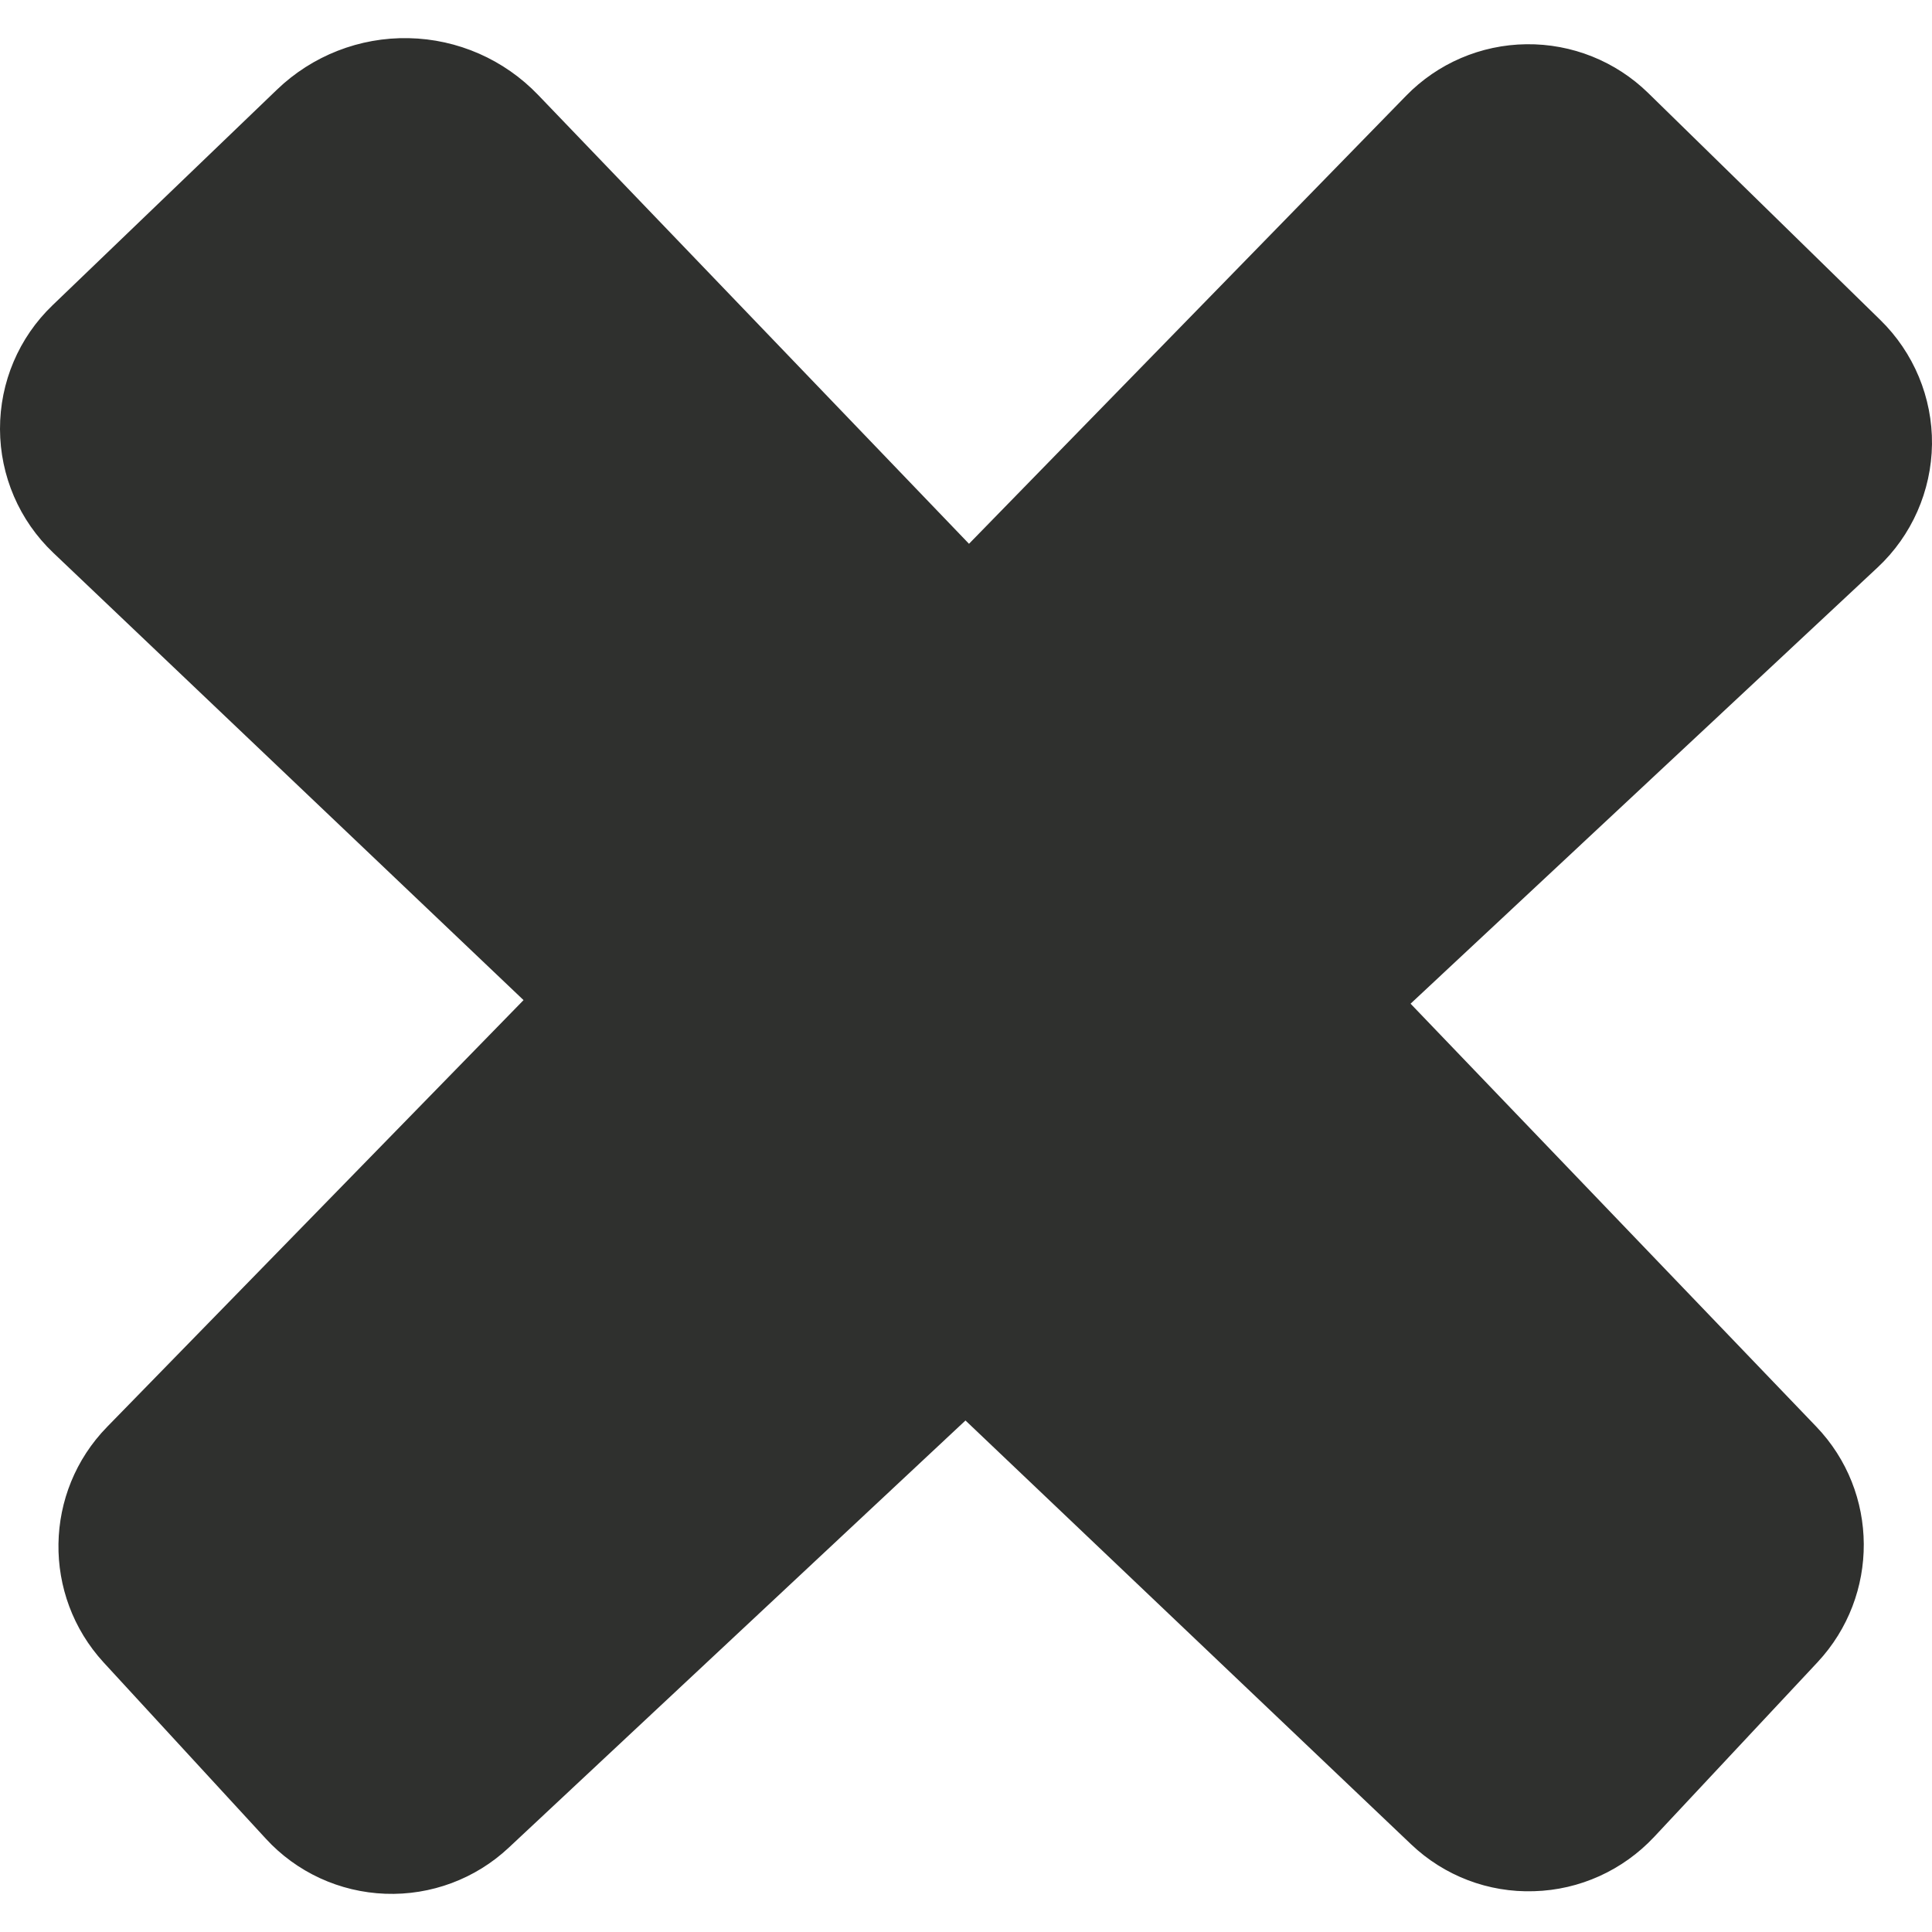
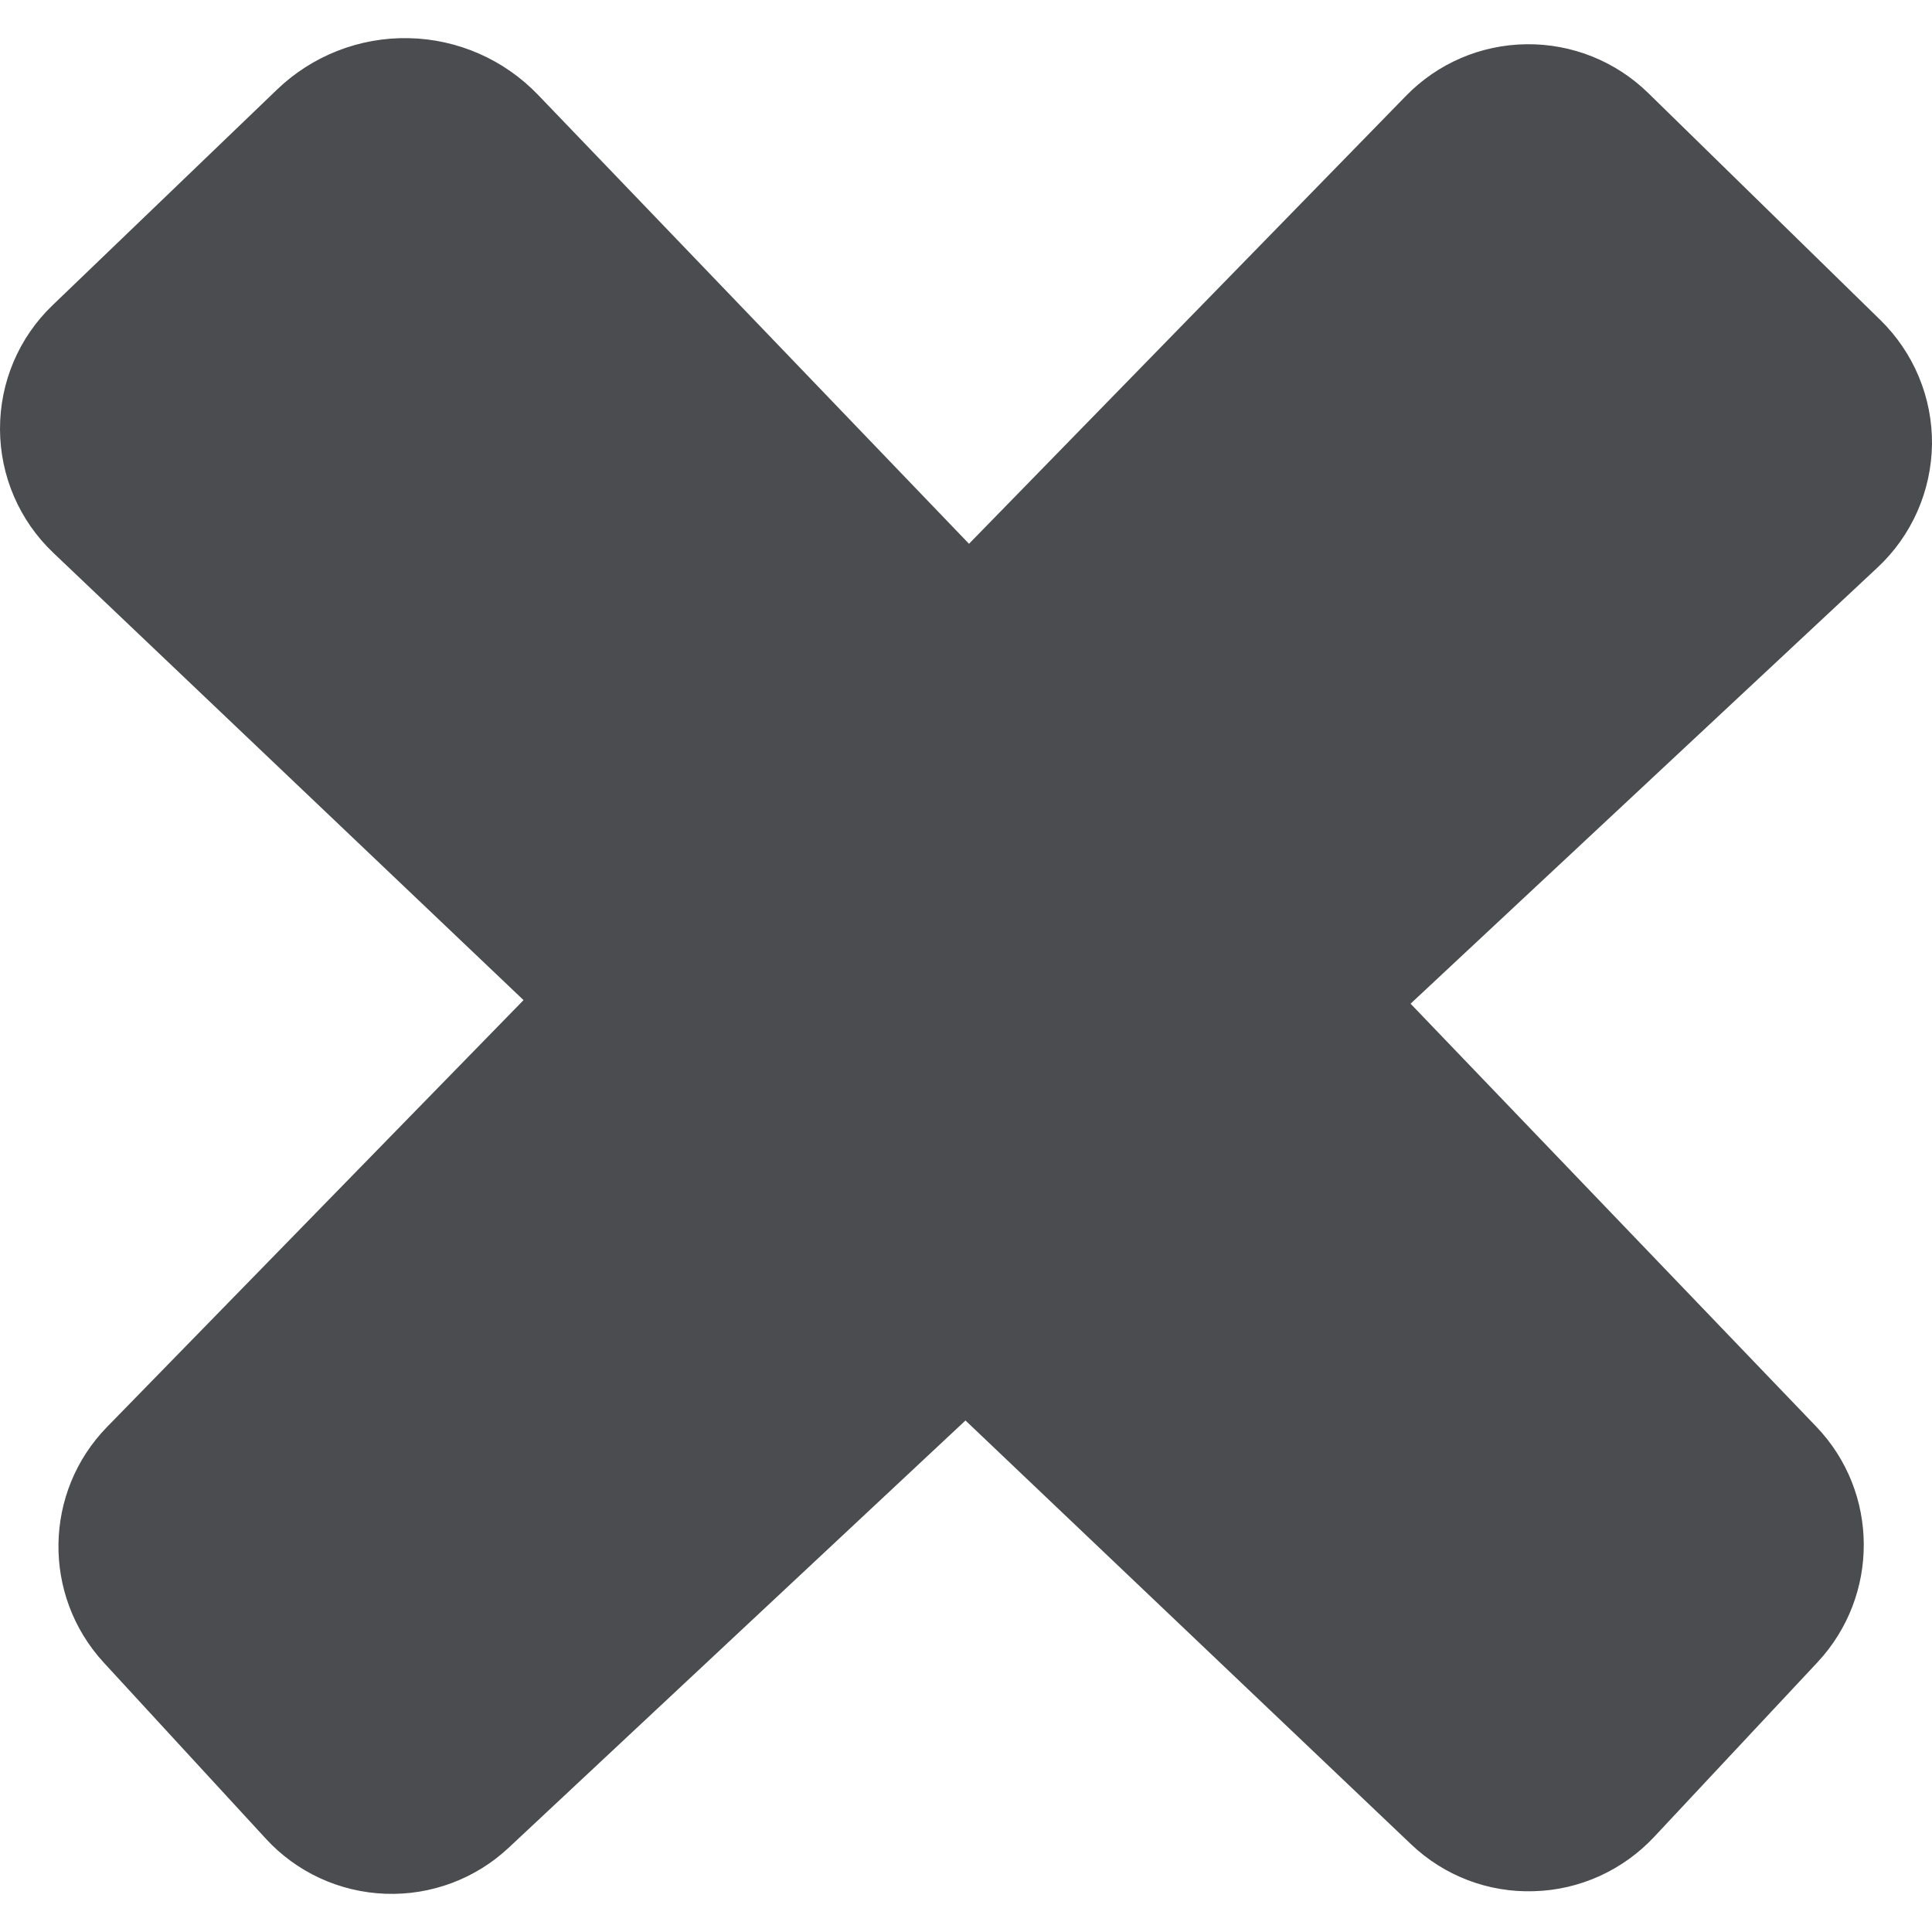
<svg xmlns="http://www.w3.org/2000/svg" version="1.1" x="0px" y="0px" viewBox="0 0 4000 4000" style="enable-background:new 0 0 4000 4000;" xml:space="preserve">
  <style type="text/css">
	.st0{display:none;}
	.st1{display:inline;fill:#E7ECED;}
- 	.st2{display:inline;fill:#2f302e;}
+ 	.st2{display:inline;fill:#4a4c50;}
	.st3{display:inline;fill:#758a95;}
	.st4{display:inline;fill:#334147;}
	.st5{display:inline;fill:#366DB6;}
	.st6{display:inline;fill:#F6F6F6;}
- 	.st7{fill:#2f302e;}
+ 	.st7{fill:#4a4c50;}
	.st8{display:inline;}
</style>
  <g id="Main" class="st0">
    <path class="st1" d="M1772.9,2255.66l-158.15,158.14l158.15,158.14c26.96,26.97,26.96,70.55,0,97.51   c-13.46,13.45-31.11,20.2-48.76,20.2c-17.66,0-35.32-6.75-48.76-20.2l-206.9-206.9c-26.97-26.96-26.97-70.55,0-97.51l206.9-206.9   c26.9-26.97,70.62-26.97,97.52,0C1799.86,2185.11,1799.86,2228.69,1772.9,2255.66z" />
    <path class="st1" d="M2135.23,2156.84l-137.93,482.75c-8.62,30.34-36.2,50.06-66.27,50.06c-6.28,0-12.62-0.89-18.97-2.61   c-36.62-10.49-57.86-48.69-47.38-85.24l137.93-482.76c10.48-36.62,48.61-57.59,85.24-47.45   C2124.46,2082.08,2145.71,2120.28,2135.23,2156.84z" />
    <path class="st1" d="M2531.51,2462.55l-206.9,206.9c-13.44,13.45-31.1,20.2-48.75,20.2c-17.66,0-35.32-6.75-48.76-20.2   c-26.97-26.97-26.97-70.55,0-97.51l158.14-158.14l-158.14-158.14c-26.97-26.97-26.97-70.56,0-97.52c26.9-26.97,70.61-26.97,97.51,0   l206.9,206.9C2558.48,2392.01,2558.48,2435.59,2531.51,2462.55z" />
    <path class="st1" d="M3152.2,2206.89c-70.9,0-135.45-45.17-155.45-113.17c-20.9-70.97-49.1-112.62-83.86-176.42   c-34-62.41-20.76-140.14,29.52-190.41l111.93-111.93l-255.59-255.58l-111.93,111.93c-50.27,50.27-128,63.51-190.41,29.51   c-63.8-34.76-105.45-62.97-176.41-83.86c-67.93-19.93-113.11-84.48-113.11-155.38v-158.14H1793.1v158.14   c0,70.9-45.17,135.44-113.17,155.44c-70.97,20.9-112.62,49.11-176.42,83.86c-62.41,34-140.14,20.76-190.41-29.51l-111.93-111.93   l-255.59,255.58l111.93,111.93c50.28,50.28,63.52,128,29.52,190.42c-34.76,63.79-62.97,105.44-83.86,176.41   c-19.93,67.93-84.48,113.1-155.38,113.1H689.65v413.8H847.8c70.89,0,135.44,45.17,155.44,113.17   c20.9,70.97,49.1,112.62,83.86,176.41c34,62.42,20.76,140.14-29.52,190.42l-111.93,111.93l255.59,255.58l111.93-111.93   c50.27-50.27,128-63.51,190.41-29.51c63.8,34.76,105.45,62.97,176.42,83.86c67.93,19.93,113.1,84.48,113.1,155.38v158.14h413.79   v-158.14c0-70.9,45.18-135.45,113.18-155.45c70.96-20.89,112.61-49.1,176.41-83.86c62.41-34,140.14-20.75,190.41,29.52   l111.93,111.93l255.59-255.59l-111.93-111.92c-50.27-50.28-63.52-128-29.52-190.42c34.76-63.8,62.97-105.44,83.86-176.41   c19.93-67.93,84.49-113.1,155.38-113.1h158.14v-413.8H3152.2z M2000,3172.41c-418.98,0-758.62-339.64-758.62-758.61   c0-418.98,339.64-758.62,758.62-758.62c418.97,0,758.61,339.64,758.61,758.62C2758.61,2832.77,2418.97,3172.41,2000,3172.41z" />
    <path class="st2" d="M3999.99,653.61v173.98H0v2931.02C0,3891.93,108.07,4000,241.38,4000h3517.23   c133.31,0,241.38-108.07,241.39-241.39V655.17C4000,654.65,4000,654.13,3999.99,653.61z M3310.34,2620.69H3152.2   c-70.89,0-135.45,45.17-155.38,113.1c-20.89,70.97-49.1,112.61-83.86,176.41c-34,62.42-20.75,140.14,29.52,190.42l111.93,111.92   l-255.59,255.59l-111.93-111.93c-50.27-50.27-128-63.52-190.41-29.52c-63.8,34.76-105.45,62.97-176.41,83.86   c-68,20-113.18,84.55-113.18,155.45v158.14H1793.1v-158.14c0-70.9-45.17-135.45-113.1-155.38   c-70.97-20.89-112.62-49.1-176.42-83.86c-62.41-34-140.14-20.76-190.41,29.51l-111.93,111.93l-255.59-255.58l111.93-111.93   c50.28-50.28,63.52-128,29.52-190.42c-34.76-63.79-62.96-105.44-83.86-176.41c-20-68-84.55-113.17-155.44-113.17H689.65v-413.8   h158.14c70.9,0,135.45-45.17,155.38-113.1c20.89-70.97,49.1-112.62,83.86-176.41c34-62.42,20.76-140.14-29.52-190.42   l-111.93-111.93l255.59-255.58l111.93,111.93c50.27,50.27,128,63.51,190.41,29.51c63.8-34.75,105.45-62.96,176.42-83.86   c68-20,113.17-84.54,113.17-155.44v-158.14h413.79v158.14c0,70.9,45.18,135.45,113.11,155.38c70.96,20.89,112.61,49.1,176.41,83.86   c62.41,34,140.14,20.76,190.41-29.51l111.93-111.93l255.59,255.58l-111.93,111.93c-50.28,50.27-63.52,128-29.52,190.41   c34.76,63.8,62.96,105.45,83.86,176.42c20,68,84.55,113.17,155.45,113.17h158.14V2620.69z" />
    <path class="st3" d="M3758.62,0H241.38C108.07,0,0,108.07,0,241.39v586.2h3999.99v-586.2C3999.99,108.07,3891.92,0,3758.62,0z    M551.72,551.72H275.86V275.86h275.86V551.72z M1103.44,551.72H827.58V275.86h275.86V551.72z M1655.17,551.72h-275.86V275.86   h275.86V551.72z" />
    <rect x="275.86" y="275.86" class="st4" width="275.86" height="275.86" />
    <rect x="827.58" y="275.86" class="st4" width="275.86" height="275.86" />
    <rect x="1379.31" y="275.86" class="st4" width="275.86" height="275.86" />
    <path class="st5" d="M1772.9,2255.66l-158.15,158.14l158.15,158.14c26.96,26.97,26.96,70.55,0,97.51   c-13.46,13.45-31.11,20.2-48.76,20.2c-17.66,0-35.32-6.75-48.76-20.2l-206.9-206.9c-26.97-26.96-26.97-70.55,0-97.51l206.9-206.9   c26.9-26.97,70.62-26.97,97.52,0C1799.86,2185.11,1799.86,2228.69,1772.9,2255.66z" />
    <path class="st5" d="M2135.23,2156.84l-137.93,482.75c-8.62,30.34-36.2,50.06-66.27,50.06c-6.28,0-12.62-0.89-18.97-2.61   c-36.62-10.49-57.86-48.69-47.38-85.24l137.93-482.76c10.48-36.62,48.61-57.59,85.24-47.45   C2124.46,2082.08,2145.71,2120.28,2135.23,2156.84z" />
    <path class="st5" d="M2531.51,2365.04c26.97,26.97,26.97,70.55,0,97.51l-206.9,206.9c-13.44,13.45-31.1,20.2-48.75,20.2   c-17.66,0-35.32-6.75-48.76-20.2c-26.97-26.97-26.97-70.55,0-97.51l158.14-158.14l-158.14-158.14c-26.97-26.97-26.97-70.56,0-97.52   c26.9-26.97,70.61-26.97,97.51,0L2531.51,2365.04z" />
    <path class="st6" d="M3152.2,2206.89c-70.9,0-135.45-45.17-155.45-113.17c-20.9-70.97-49.1-112.62-83.86-176.42   c-34-62.41-20.76-140.14,29.52-190.41l111.93-111.93l-255.59-255.58l-111.93,111.93c-50.27,50.27-128,63.51-190.41,29.51   c-63.8-34.76-105.45-62.97-176.41-83.86c-67.93-19.93-113.11-84.48-113.11-155.38v-158.14H1793.1v158.14   c0,70.9-45.17,135.44-113.17,155.44c-70.97,20.9-112.62,49.11-176.42,83.86c-62.41,34-140.14,20.76-190.41-29.51l-111.93-111.93   l-255.59,255.58l111.93,111.93c50.28,50.28,63.52,128,29.52,190.42c-34.76,63.79-62.97,105.44-83.86,176.41   c-19.93,67.93-84.48,113.1-155.38,113.1H689.65v413.8H847.8c70.89,0,135.44,45.17,155.44,113.17   c20.9,70.97,49.1,112.62,83.86,176.41c34,62.42,20.76,140.14-29.52,190.42l-111.93,111.93l255.59,255.58l111.93-111.93   c50.27-50.27,128-63.51,190.41-29.51c63.8,34.76,105.45,62.97,176.42,83.86c67.93,19.93,113.1,84.48,113.1,155.38v158.14h413.79   v-158.14c0-70.9,45.18-135.45,113.18-155.45c70.96-20.89,112.61-49.1,176.41-83.86c62.41-34,140.14-20.75,190.41,29.52   l111.93,111.93l255.59-255.59l-111.93-111.92c-50.27-50.28-63.52-128-29.52-190.42c34.76-63.8,62.97-105.44,83.86-176.41   c19.93-67.93,84.49-113.1,155.38-113.1h158.14v-413.8H3152.2z M2000,3172.41c-418.98,0-758.62-339.64-758.62-758.61   c0-418.98,339.64-758.62,758.62-758.62c418.97,0,758.61,339.64,758.61,758.62C2758.61,2832.77,2418.97,3172.41,2000,3172.41z" />
    <path class="st3" d="M2000,1655.18c-418.98,0-758.62,339.64-758.62,758.62c0,418.97,339.64,758.61,758.62,758.61   c418.97,0,758.61-339.64,758.61-758.61C2758.61,1994.82,2418.97,1655.18,2000,1655.18z M1772.9,2571.94   c26.96,26.97,26.96,70.55,0,97.51c-13.46,13.45-31.11,20.2-48.76,20.2c-17.66,0-35.32-6.75-48.76-20.2l-206.9-206.9   c-26.97-26.96-26.97-70.55,0-97.51l206.9-206.9c26.9-26.97,70.62-26.97,97.52,0c26.96,26.97,26.96,70.55,0,97.52l-158.15,158.14   L1772.9,2571.94z M2135.23,2156.84l-137.93,482.75c-8.62,30.34-36.2,50.06-66.27,50.06c-6.28,0-12.62-0.89-18.97-2.61   c-36.62-10.49-57.86-48.69-47.38-85.24l137.93-482.76c10.48-36.62,48.61-57.59,85.24-47.45   C2124.46,2082.08,2145.71,2120.28,2135.23,2156.84z M2531.51,2462.55l-206.9,206.9c-13.44,13.45-31.1,20.2-48.75,20.2   c-17.66,0-35.32-6.75-48.76-20.2c-26.97-26.97-26.97-70.55,0-97.51l158.14-158.14l-158.14-158.14c-26.97-26.97-26.97-70.56,0-97.52   c26.9-26.97,70.61-26.97,97.51,0l206.9,206.9C2558.48,2392.01,2558.48,2435.59,2531.51,2462.55z" />
    <path class="st4" d="M1772.9,2255.66l-158.15,158.14l158.15,158.14c26.96,26.97,26.96,70.55,0,97.51   c-13.46,13.45-31.11,20.2-48.76,20.2c-17.66,0-35.32-6.75-48.76-20.2l-206.9-206.9c-26.97-26.96-26.97-70.55,0-97.51l206.9-206.9   c26.9-26.97,70.62-26.97,97.52,0C1799.86,2185.11,1799.86,2228.69,1772.9,2255.66z" />
    <path class="st4" d="M2135.23,2156.84l-137.93,482.75c-8.62,30.34-36.2,50.06-66.27,50.06c-6.28,0-12.62-0.89-18.97-2.61   c-36.62-10.49-57.86-48.69-47.38-85.24l137.93-482.76c10.48-36.62,48.61-57.59,85.24-47.45   C2124.46,2082.08,2145.71,2120.28,2135.23,2156.84z" />
    <path class="st4" d="M2531.51,2462.55l-206.9,206.9c-13.44,13.45-31.1,20.2-48.75,20.2c-17.66,0-35.32-6.75-48.76-20.2   c-26.97-26.97-26.97-70.55,0-97.51l158.14-158.14l-158.14-158.14c-26.97-26.97-26.97-70.56,0-97.52c26.9-26.97,70.61-26.97,97.51,0   l206.9,206.9C2558.48,2392.01,2558.48,2435.59,2531.51,2462.55z" />
  </g>
  <g id="Quitter">
    <g>
      <path class="st7" d="M3887.46,1174.77c70.65-66,111.26-158.28,112.52-254.96c1.01-96.8-37.84-189.83-107.11-257.47l-480.5-469.81    c-67.26-65.75-157.9-102.08-252.19-100.95c-94.04,1.13-183.67,39.48-249.17,106.86l-904.79,927.42l-892.1-929.31    c-70.28-73.29-166.58-115.54-268.03-117.55c-101.45-2.14-199.64,36.33-272.68,106.61l-464.53,446.3    C38.97,698.92-0.25,791.45,0,888.38c0.25,96.8,39.98,189.21,110.13,255.96l973.81,926.29l-862.18,883.55    c-131.5,134.64-134.64,348.74-7.29,487.66l335.67,364.71c63.99,69.9,153.12,110.76,247.67,114.28    c94.41,3.52,186.44-30.68,255.46-95.42l945.65-884.43l922.65,877.51c68.52,65.25,159.91,100.2,254.45,97.05    c94.54-2.64,183.93-43.25,248.8-112.52l338.31-361.69c128.48-137.91,127.48-352.01-2.89-487.79l-839.8-875.5L3887.46,1174.77z" />
    </g>
  </g>
  <g id="Reduire" class="st0">
    <path class="st2" d="M0,2284.82v-569.64c0-212.78,172.49-385.26,385.26-385.26h3229.47c212.78,0,385.26,172.49,385.26,385.26   v569.64c0,212.78-172.49,385.26-385.26,385.26H385.26C172.49,2670.08,0,2497.59,0,2284.82z" />
  </g>
  <g id="Agrandir" class="st0">
    <g class="st8">
      <path class="st7" d="M3300,700v2600H700V700H3300 M3614.73,0H385.27C172.49,0,0,172.49,0,385.27v3229.47    C0,3827.51,172.49,4000,385.27,4000h3229.47c212.78,0,385.27-172.49,385.27-385.27V385.27C4000,172.49,3827.51,0,3614.73,0    L3614.73,0z" />
    </g>
  </g>
</svg>
